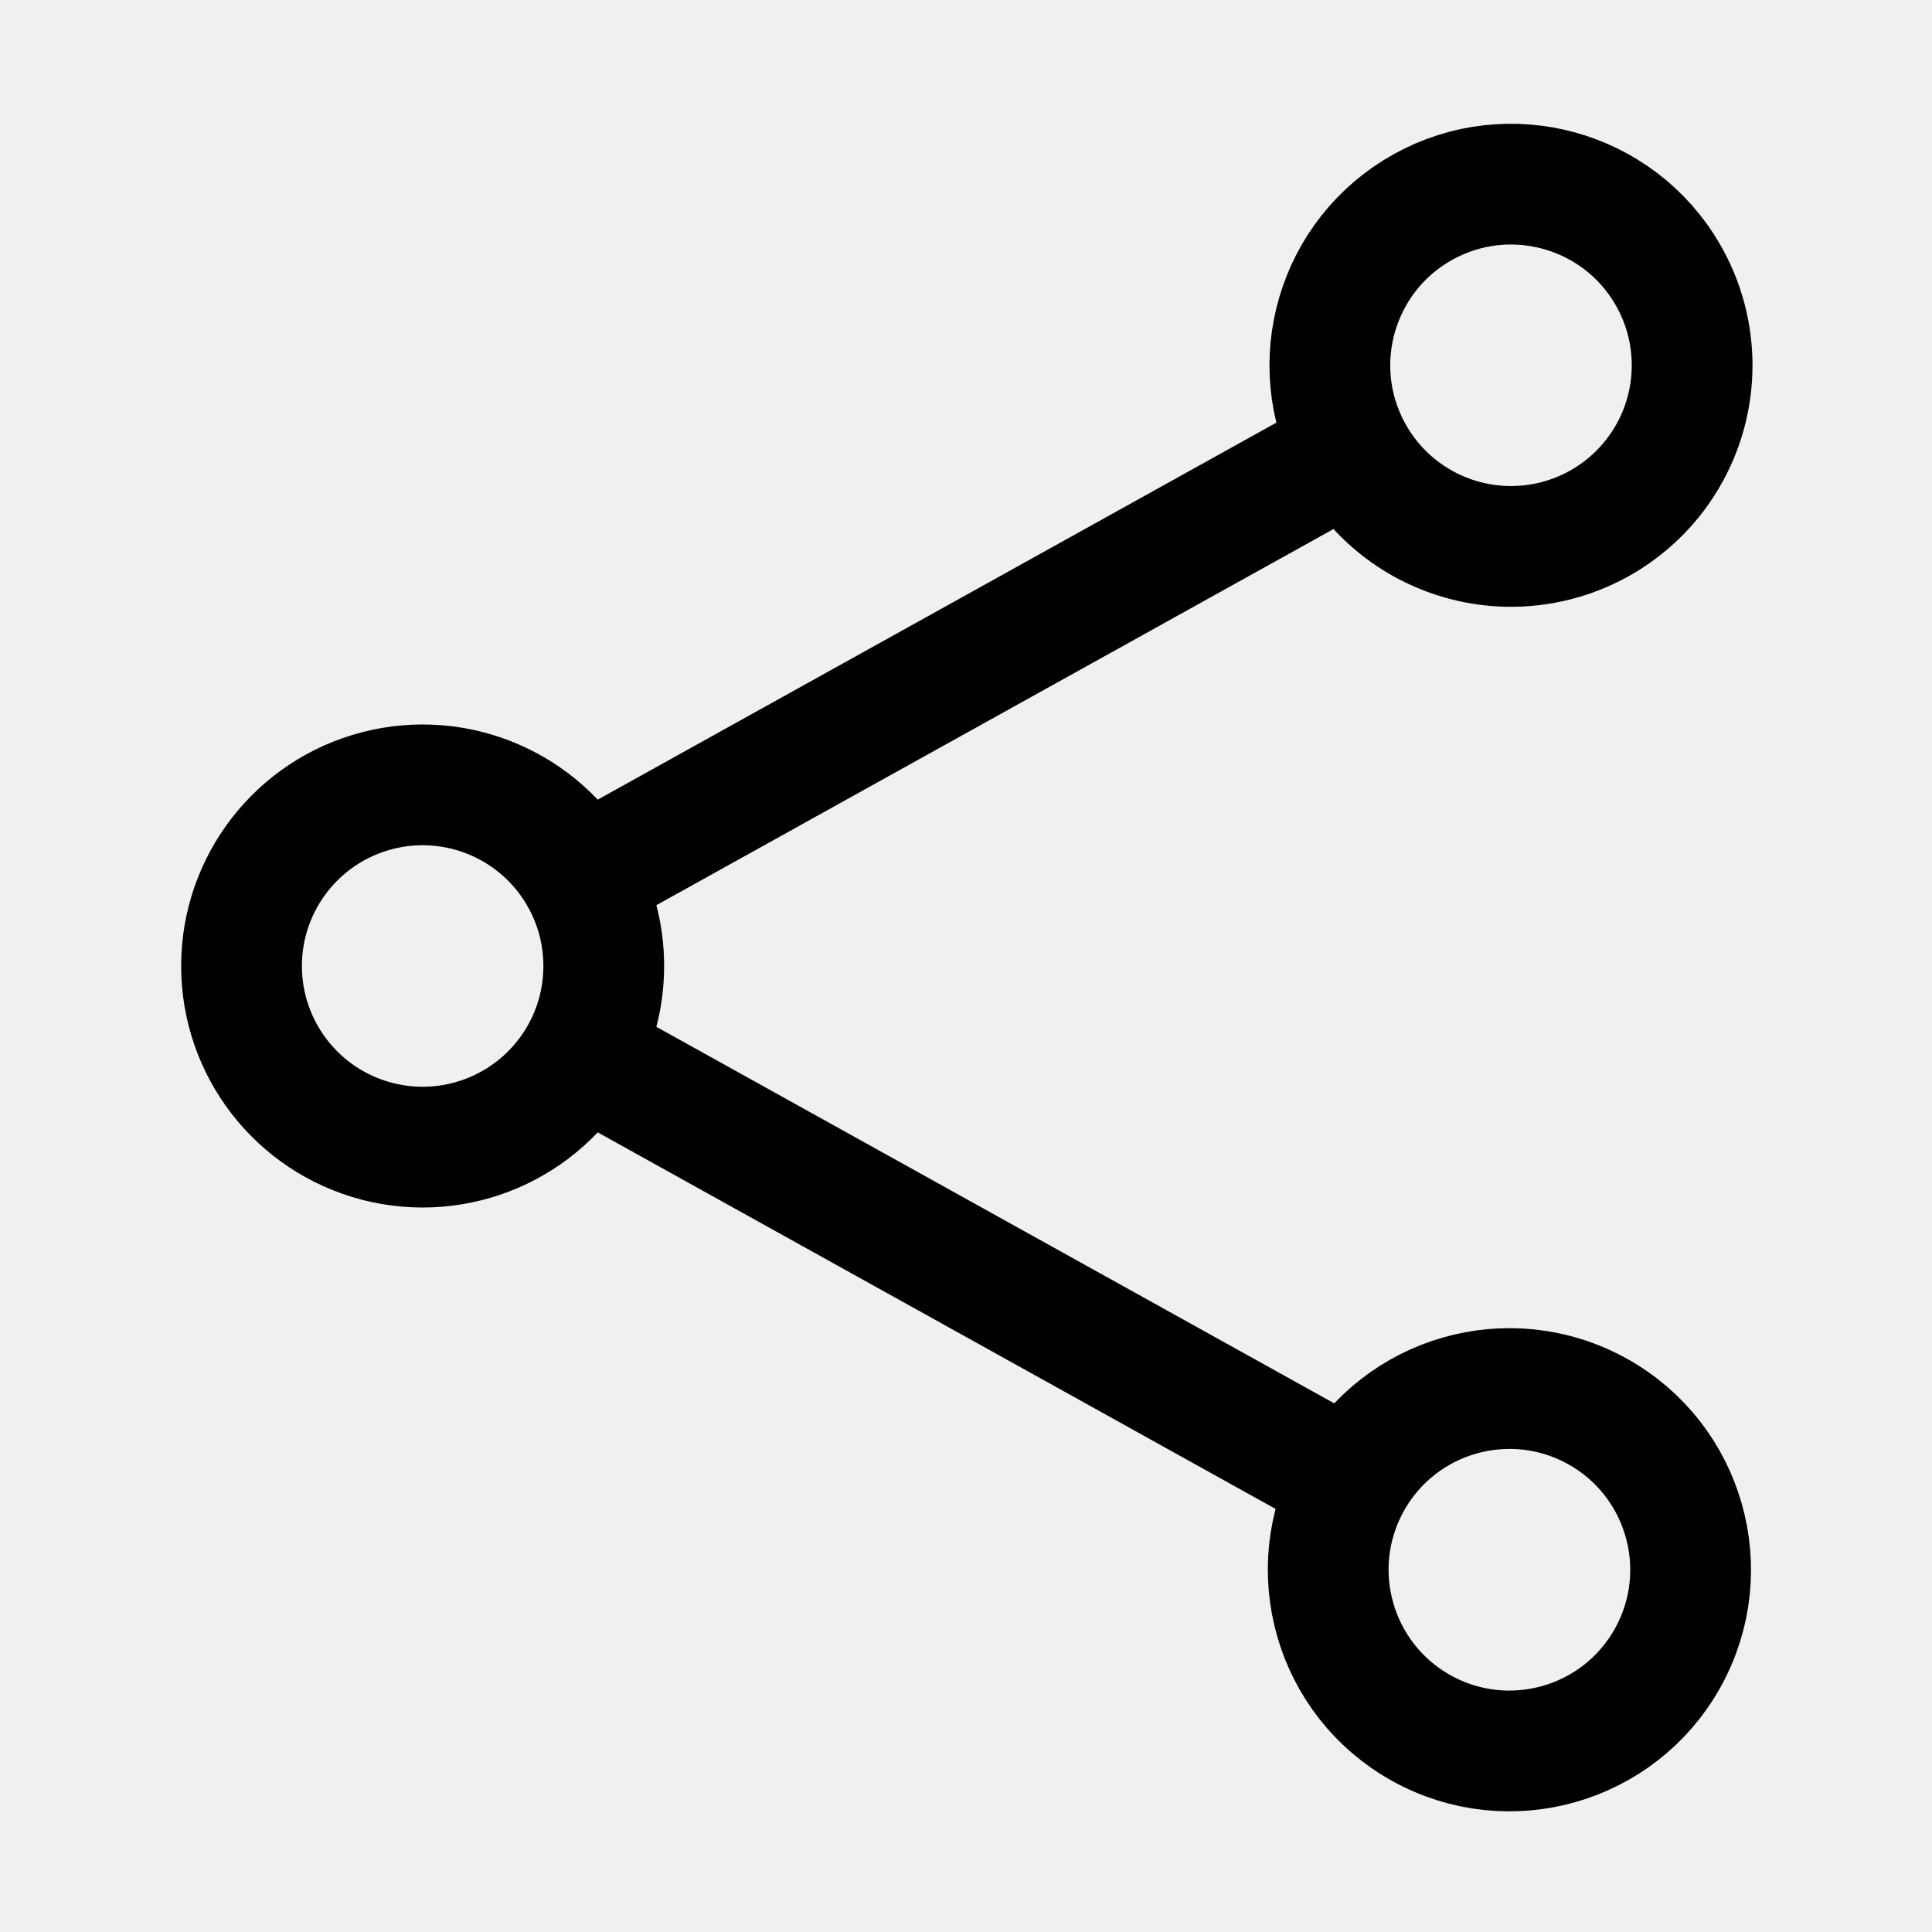
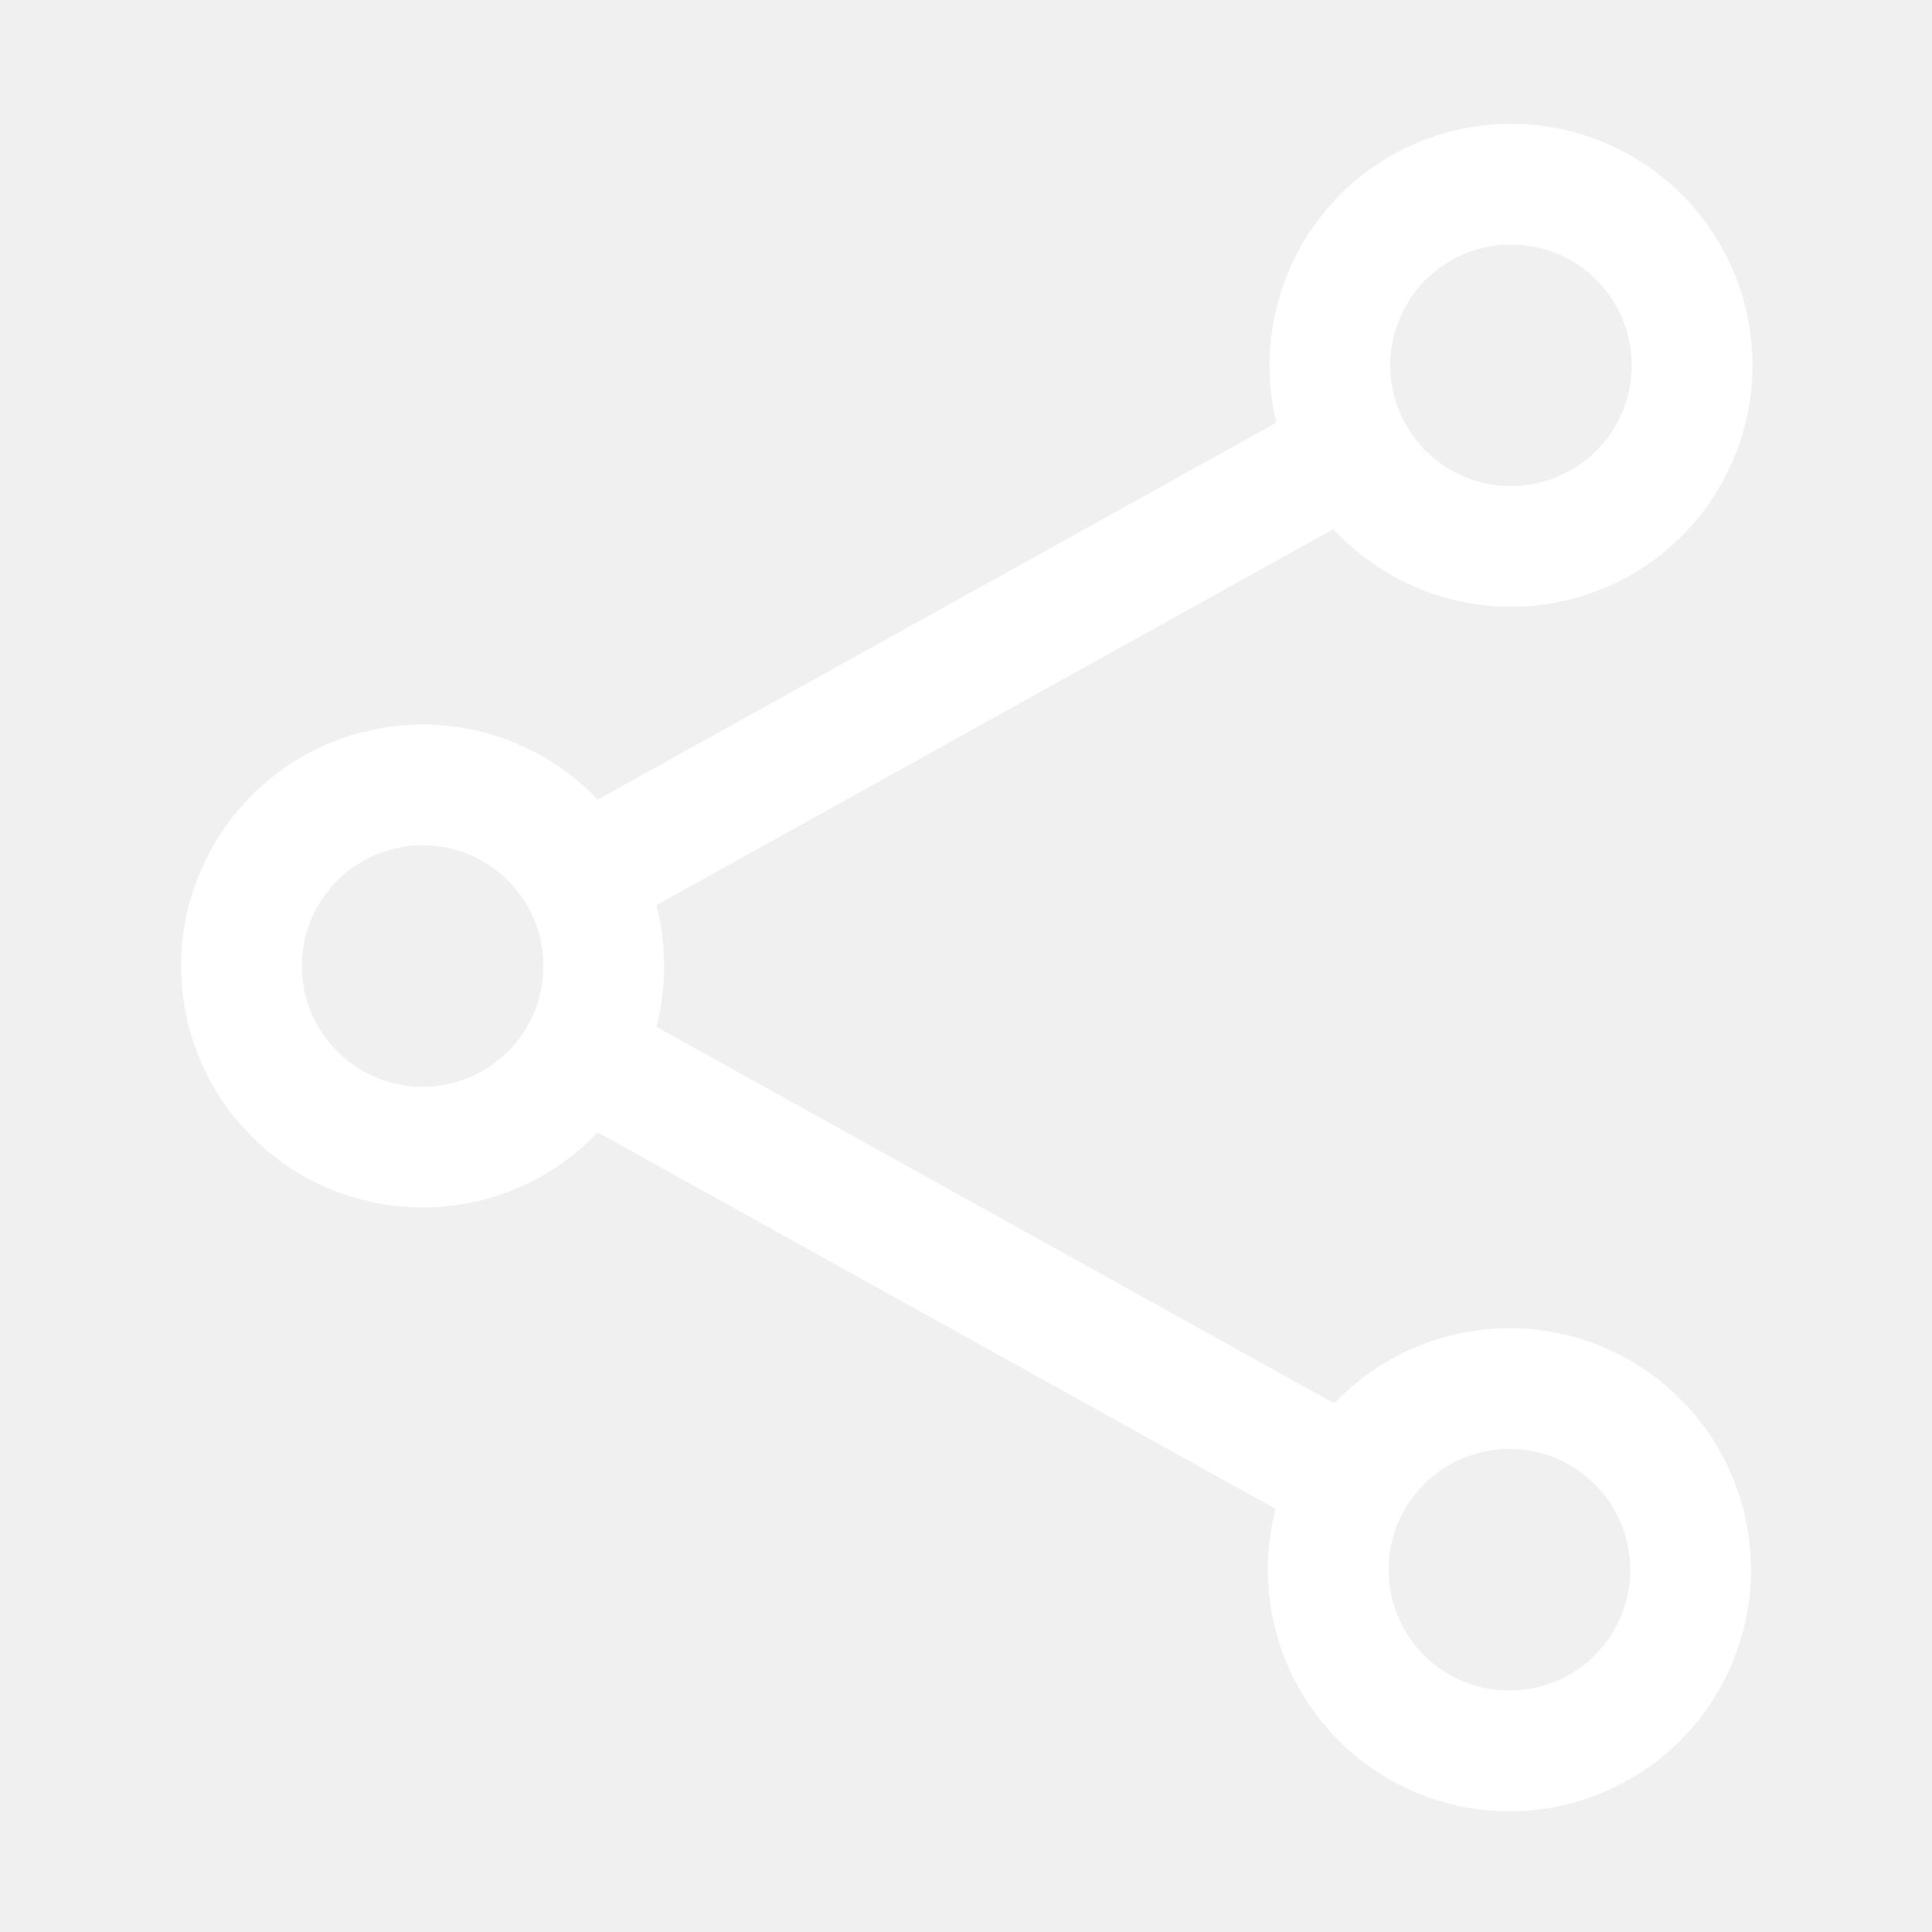
- <svg xmlns="http://www.w3.org/2000/svg" fill="none" viewBox="0 0 24 24" stroke-width="1.5" stroke="currentColor" class="size-6">
+ <svg xmlns="http://www.w3.org/2000/svg" fill="none" viewBox="0 0 24 24" stroke-width="1.5" stroke="white" class="size-6">
  <path stroke-linecap="round" stroke-linejoin="round" d="M7.217 10.907a2.25 2.25 0 1 0 0 2.186m0-2.186c.18.324.283.696.283 1.093s-.103.77-.283 1.093m0-2.186 9.566-5.314m-9.566 7.5 9.566 5.314m0 0a2.25 2.25 0 1 0 3.935 2.186 2.25 2.25 0 0 0-3.935-2.186Zm0-12.814a2.25 2.25 0 1 0 3.933-2.185 2.25 2.25 0 0 0-3.933 2.185Z" />
</svg>
